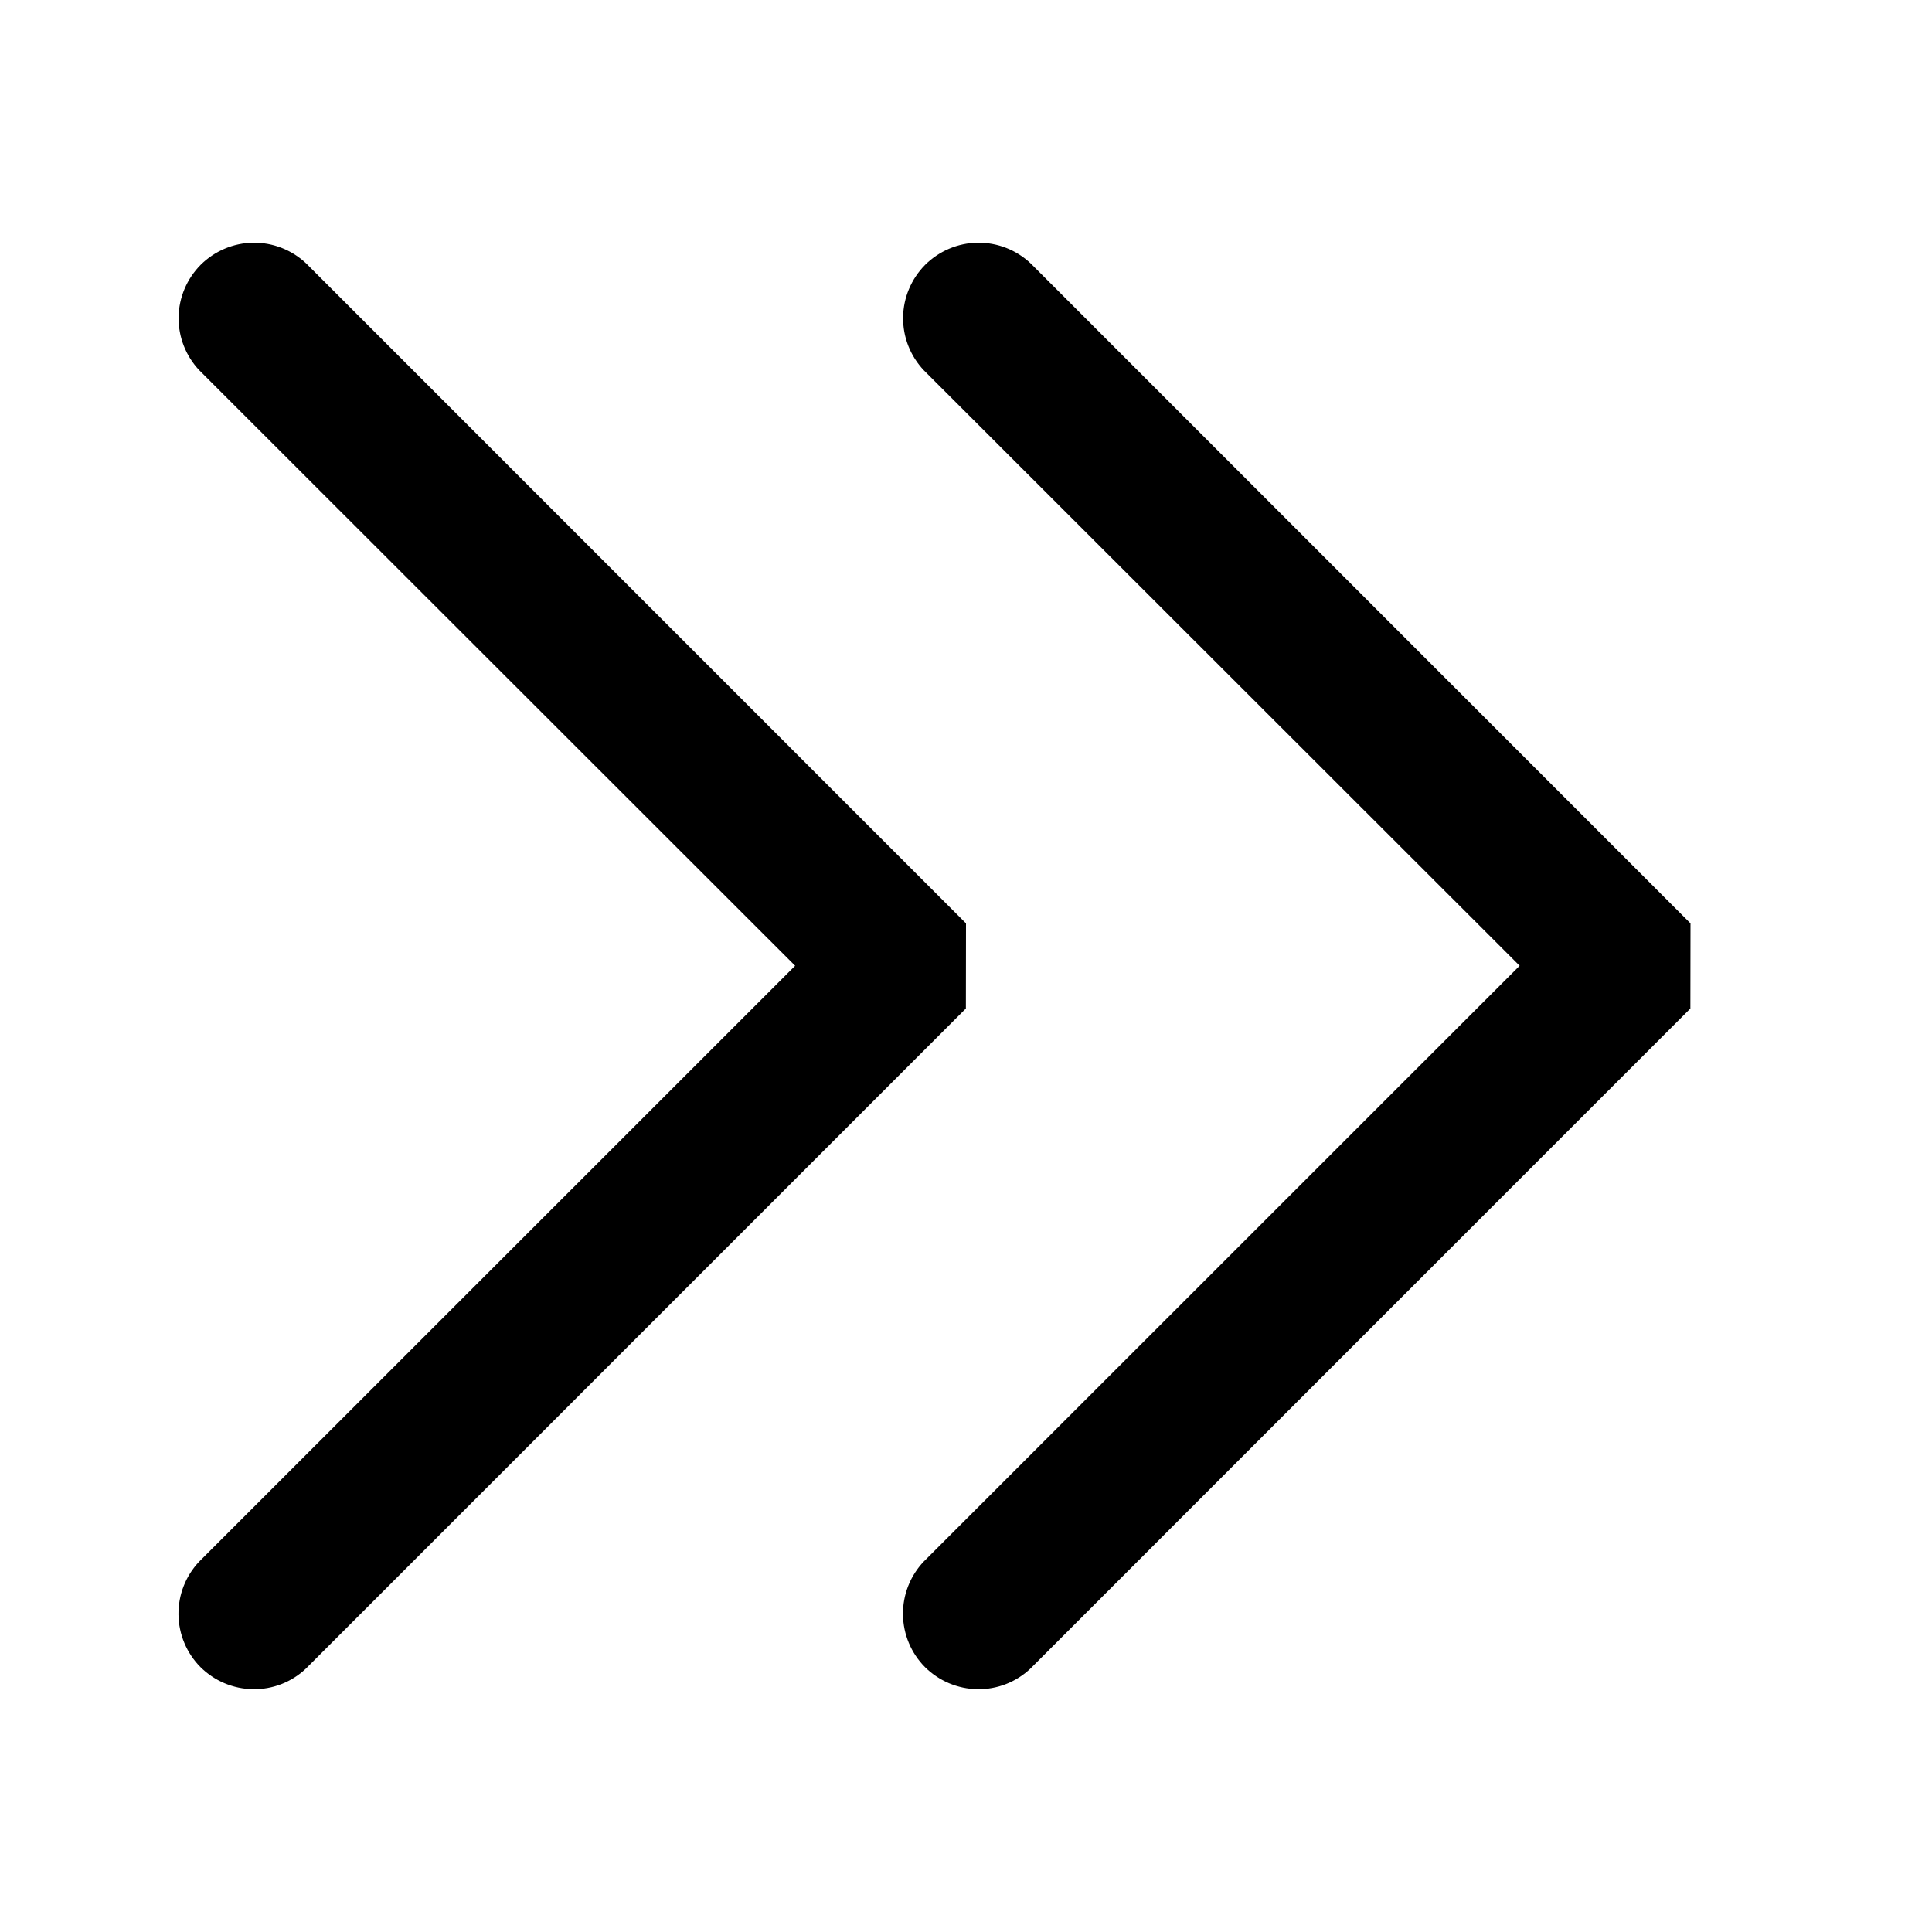
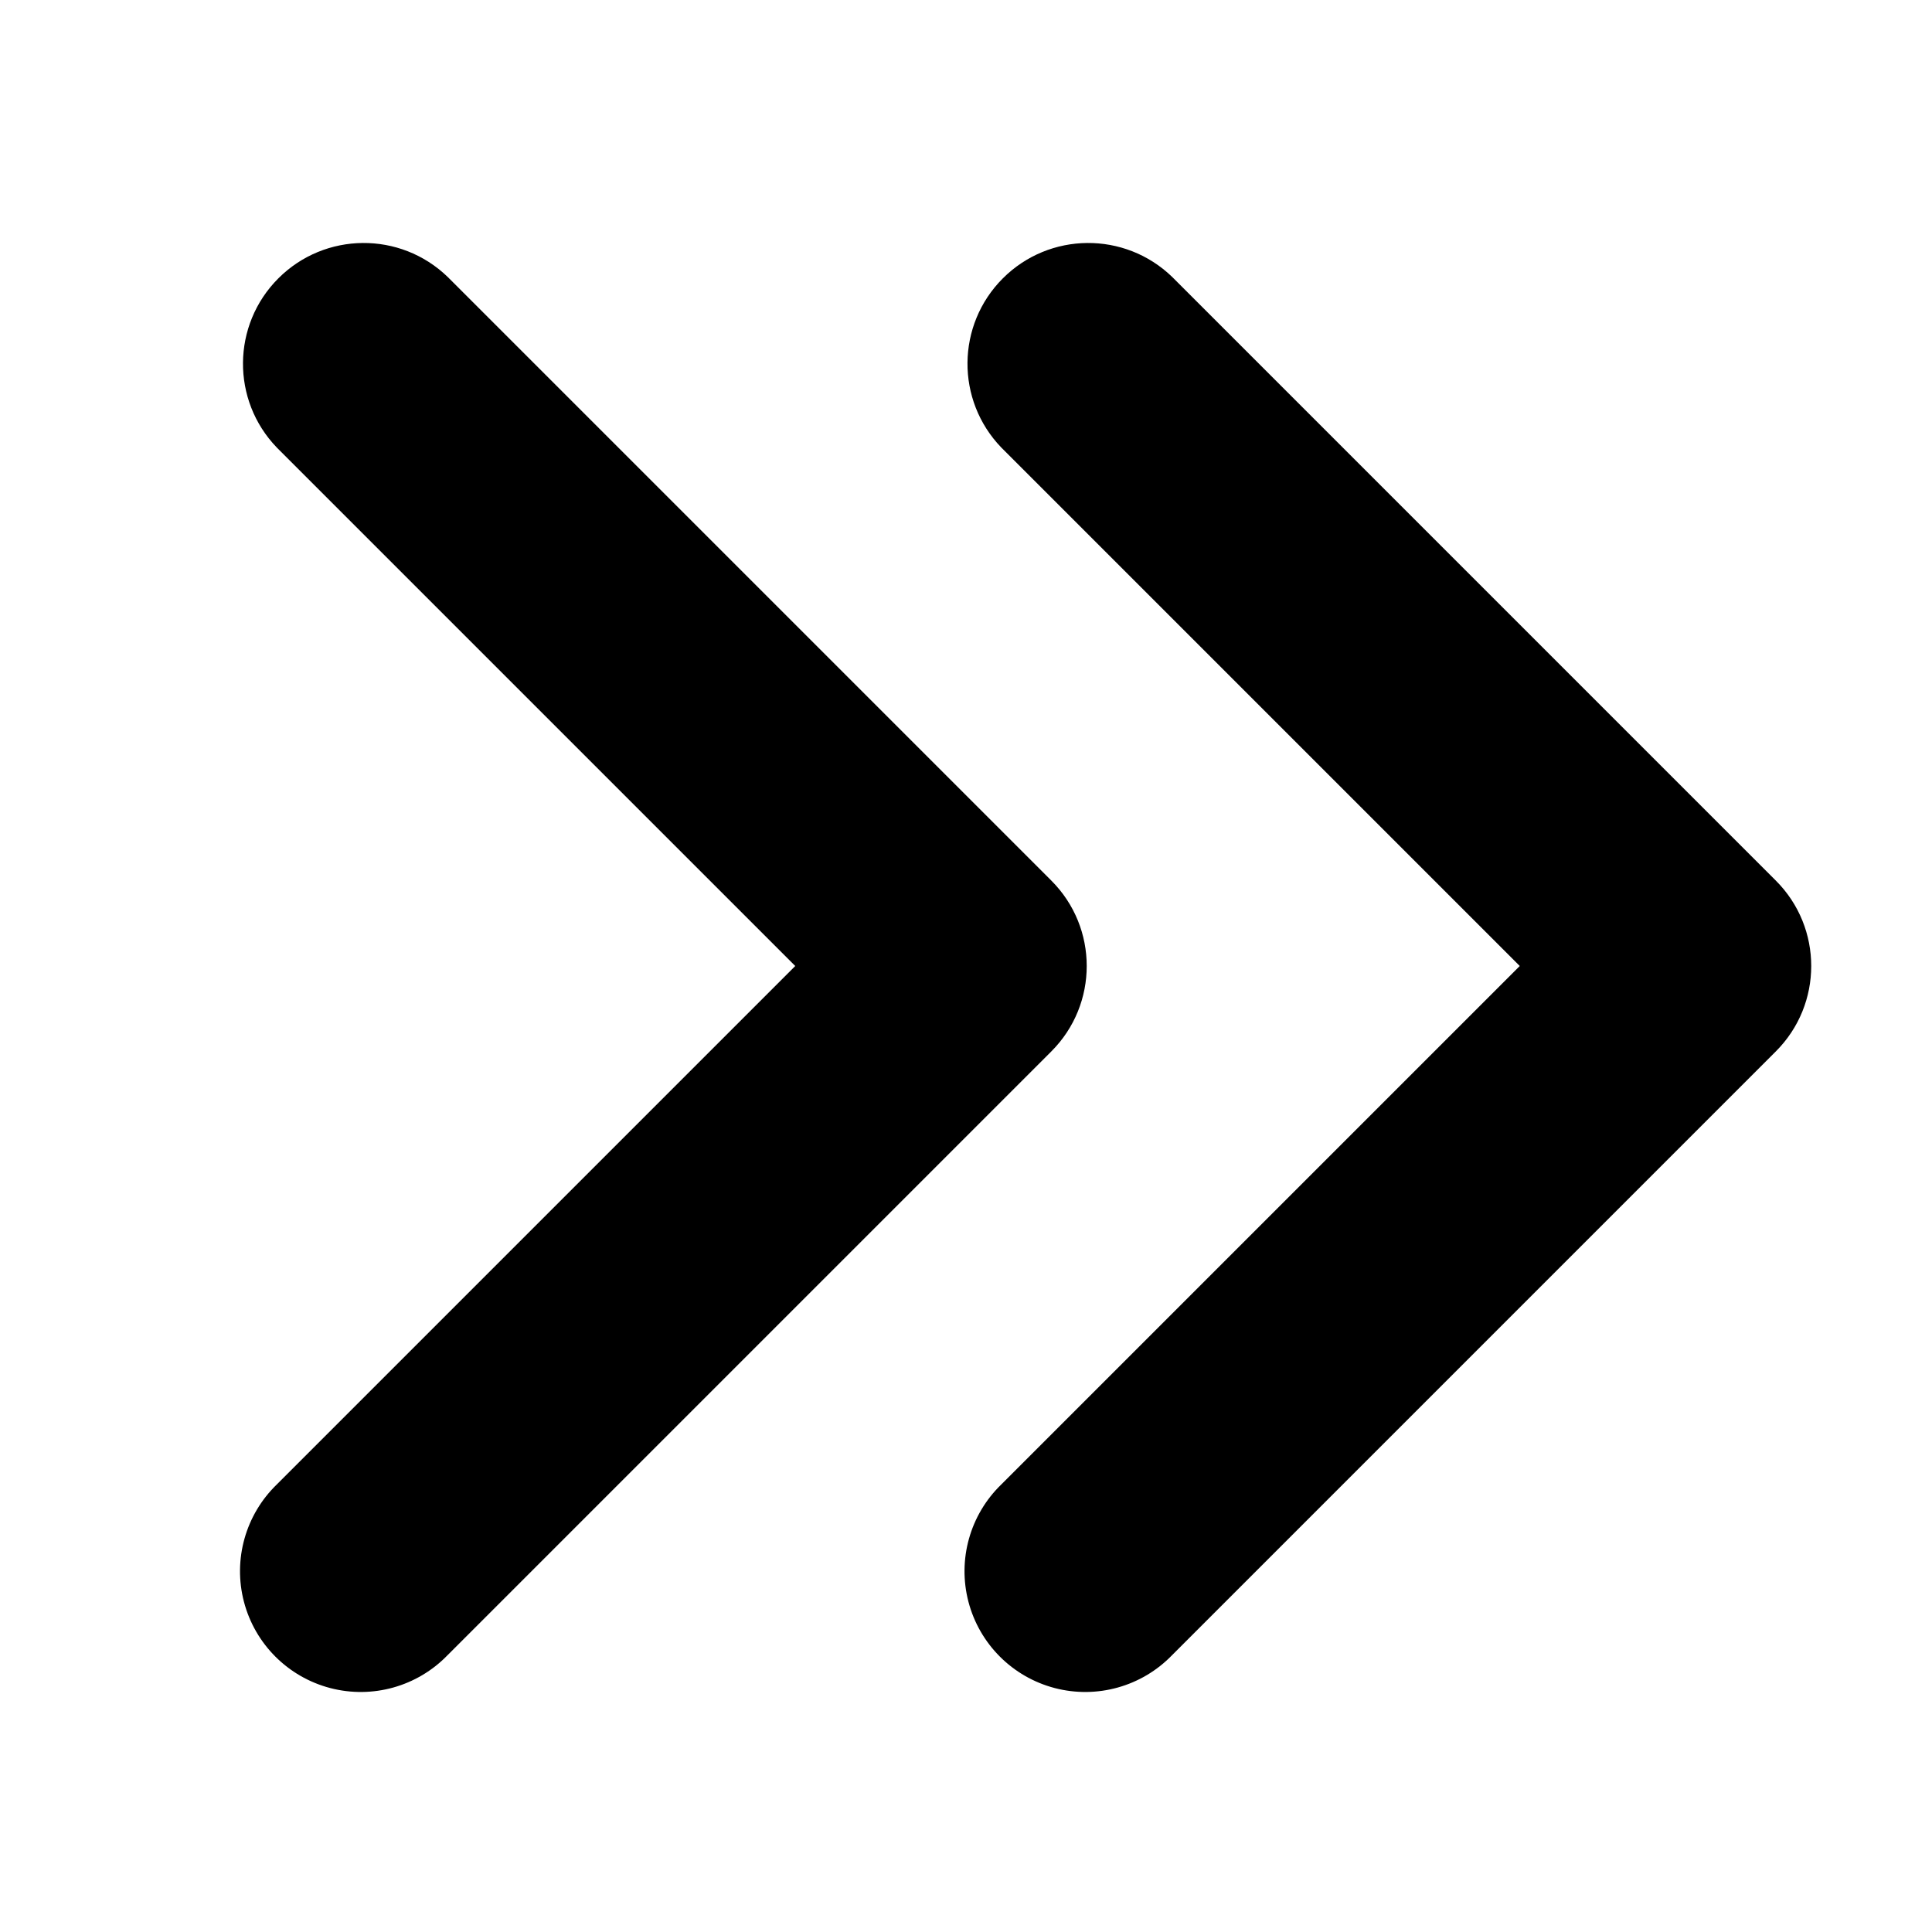
- <svg xmlns="http://www.w3.org/2000/svg" width="16" height="16" viewBox="0 0 16 16" fill="none">
-   <path d="M2.534 13.818L7.999 8.352L8 7.647L2.536 2.182C2.418 2.07 2.26 2.008 2.097 2.01C1.934 2.012 1.778 2.078 1.662 2.193C1.547 2.309 1.481 2.465 1.479 2.628C1.477 2.791 1.539 2.949 1.651 3.067L6.585 7.998L1.65 12.932C1.538 13.05 1.476 13.208 1.478 13.371C1.48 13.534 1.545 13.69 1.66 13.806C1.776 13.921 1.932 13.987 2.095 13.989C2.258 13.992 2.416 13.93 2.534 13.818ZM8.534 13.818L13.999 8.352L14 7.647L8.536 2.182C8.418 2.07 8.26 2.008 8.097 2.01C7.934 2.012 7.778 2.078 7.662 2.193C7.547 2.309 7.481 2.465 7.479 2.628C7.477 2.791 7.539 2.949 7.651 3.067L12.585 7.998L7.65 12.932C7.538 13.05 7.476 13.208 7.478 13.371C7.48 13.534 7.545 13.69 7.66 13.806C7.776 13.921 7.932 13.987 8.095 13.989C8.258 13.992 8.416 13.93 8.534 13.818Z" fill="black" />
+ <svg xmlns="http://www.w3.org/2000/svg" width="16" height="16" viewBox="0 0 16 16">
+   <path d="M8.707 7.293l-5-5a1 1 0 0 0-1.414 1.414L6.586 8l-4.293 4.293a1 1 0 1 0 1.414 1.414l5-5a1 1 0 0 0 0-1.414zm6 0l-5-5a1 1 0 0 0-1.414 1.414L12.586 8l-4.293 4.293a1 1 0 1 0 1.414 1.414l5-5a1 1 0 0 0 0-1.414z" />
</svg>
